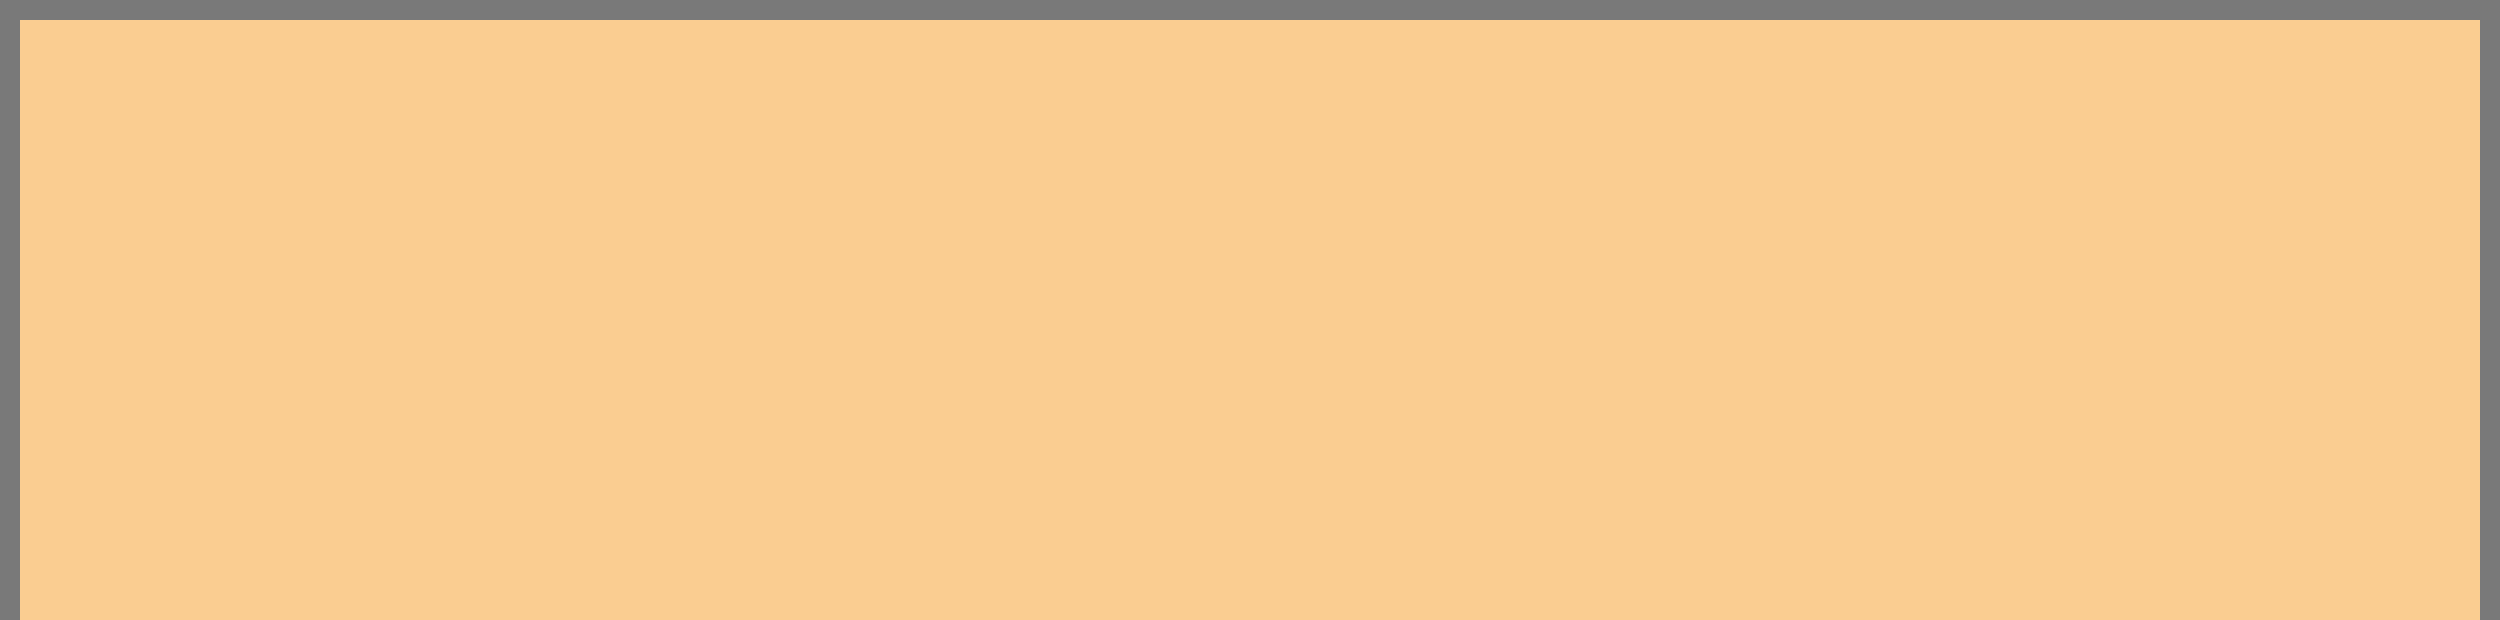
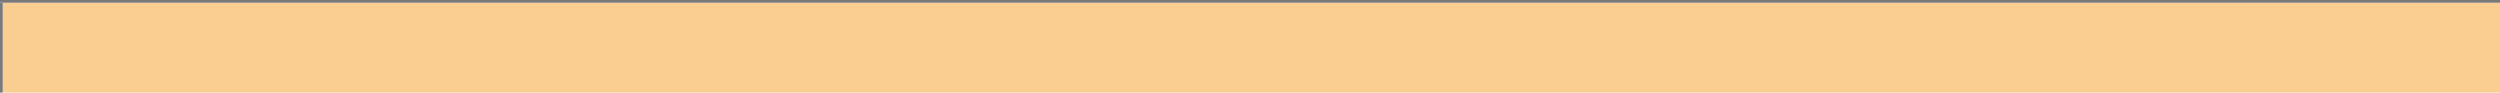
- <svg xmlns="http://www.w3.org/2000/svg" version="1.1" width="125px" height="31px" viewBox="1315 127 125 31">
-   <path d="M 1 1  L 124 1  L 124 31  L 1 31  L 1 1  Z " fill-rule="nonzero" fill="rgba(250, 205, 145, 1)" stroke="none" transform="matrix(1 0 0 1 1315 127 )" class="fill" />
-   <path d="M 0.5 1  L 0.5 31  " stroke-width="1" stroke-dasharray="0" stroke="rgba(121, 121, 121, 1)" fill="none" transform="matrix(1 0 0 1 1315 127 )" class="stroke" />
-   <path d="M 0 0.5  L 125 0.5  " stroke-width="1" stroke-dasharray="0" stroke="rgba(121, 121, 121, 1)" fill="none" transform="matrix(1 0 0 1 1315 127 )" class="stroke" />
-   <path d="M 124.5 1  L 124.5 31  " stroke-width="1" stroke-dasharray="0" stroke="rgba(121, 121, 121, 1)" fill="none" transform="matrix(1 0 0 1 1315 127 )" class="stroke" />
+ <svg xmlns="http://www.w3.org/2000/svg" version="1.1" width="918px" height="34px" viewBox="155 0 918 34">
+   <path d="M 1 1  L 918 1  L 918 34  L 1 34  L 1 1  Z " fill-rule="nonzero" fill="rgba(250, 205, 145, 1)" stroke="none" transform="matrix(1 0 0 1 155 0 )" class="fill" />
+   <path d="M 0.5 1  L 0.5 34  " stroke-width="1" stroke-dasharray="0" stroke="rgba(121, 121, 121, 1)" fill="none" transform="matrix(1 0 0 1 155 0 )" class="stroke" />
+   <path d="M 0 0.5  L 918 0.5  " stroke-width="1" stroke-dasharray="0" stroke="rgba(121, 121, 121, 1)" fill="none" transform="matrix(1 0 0 1 155 0 )" class="stroke" />
</svg>
